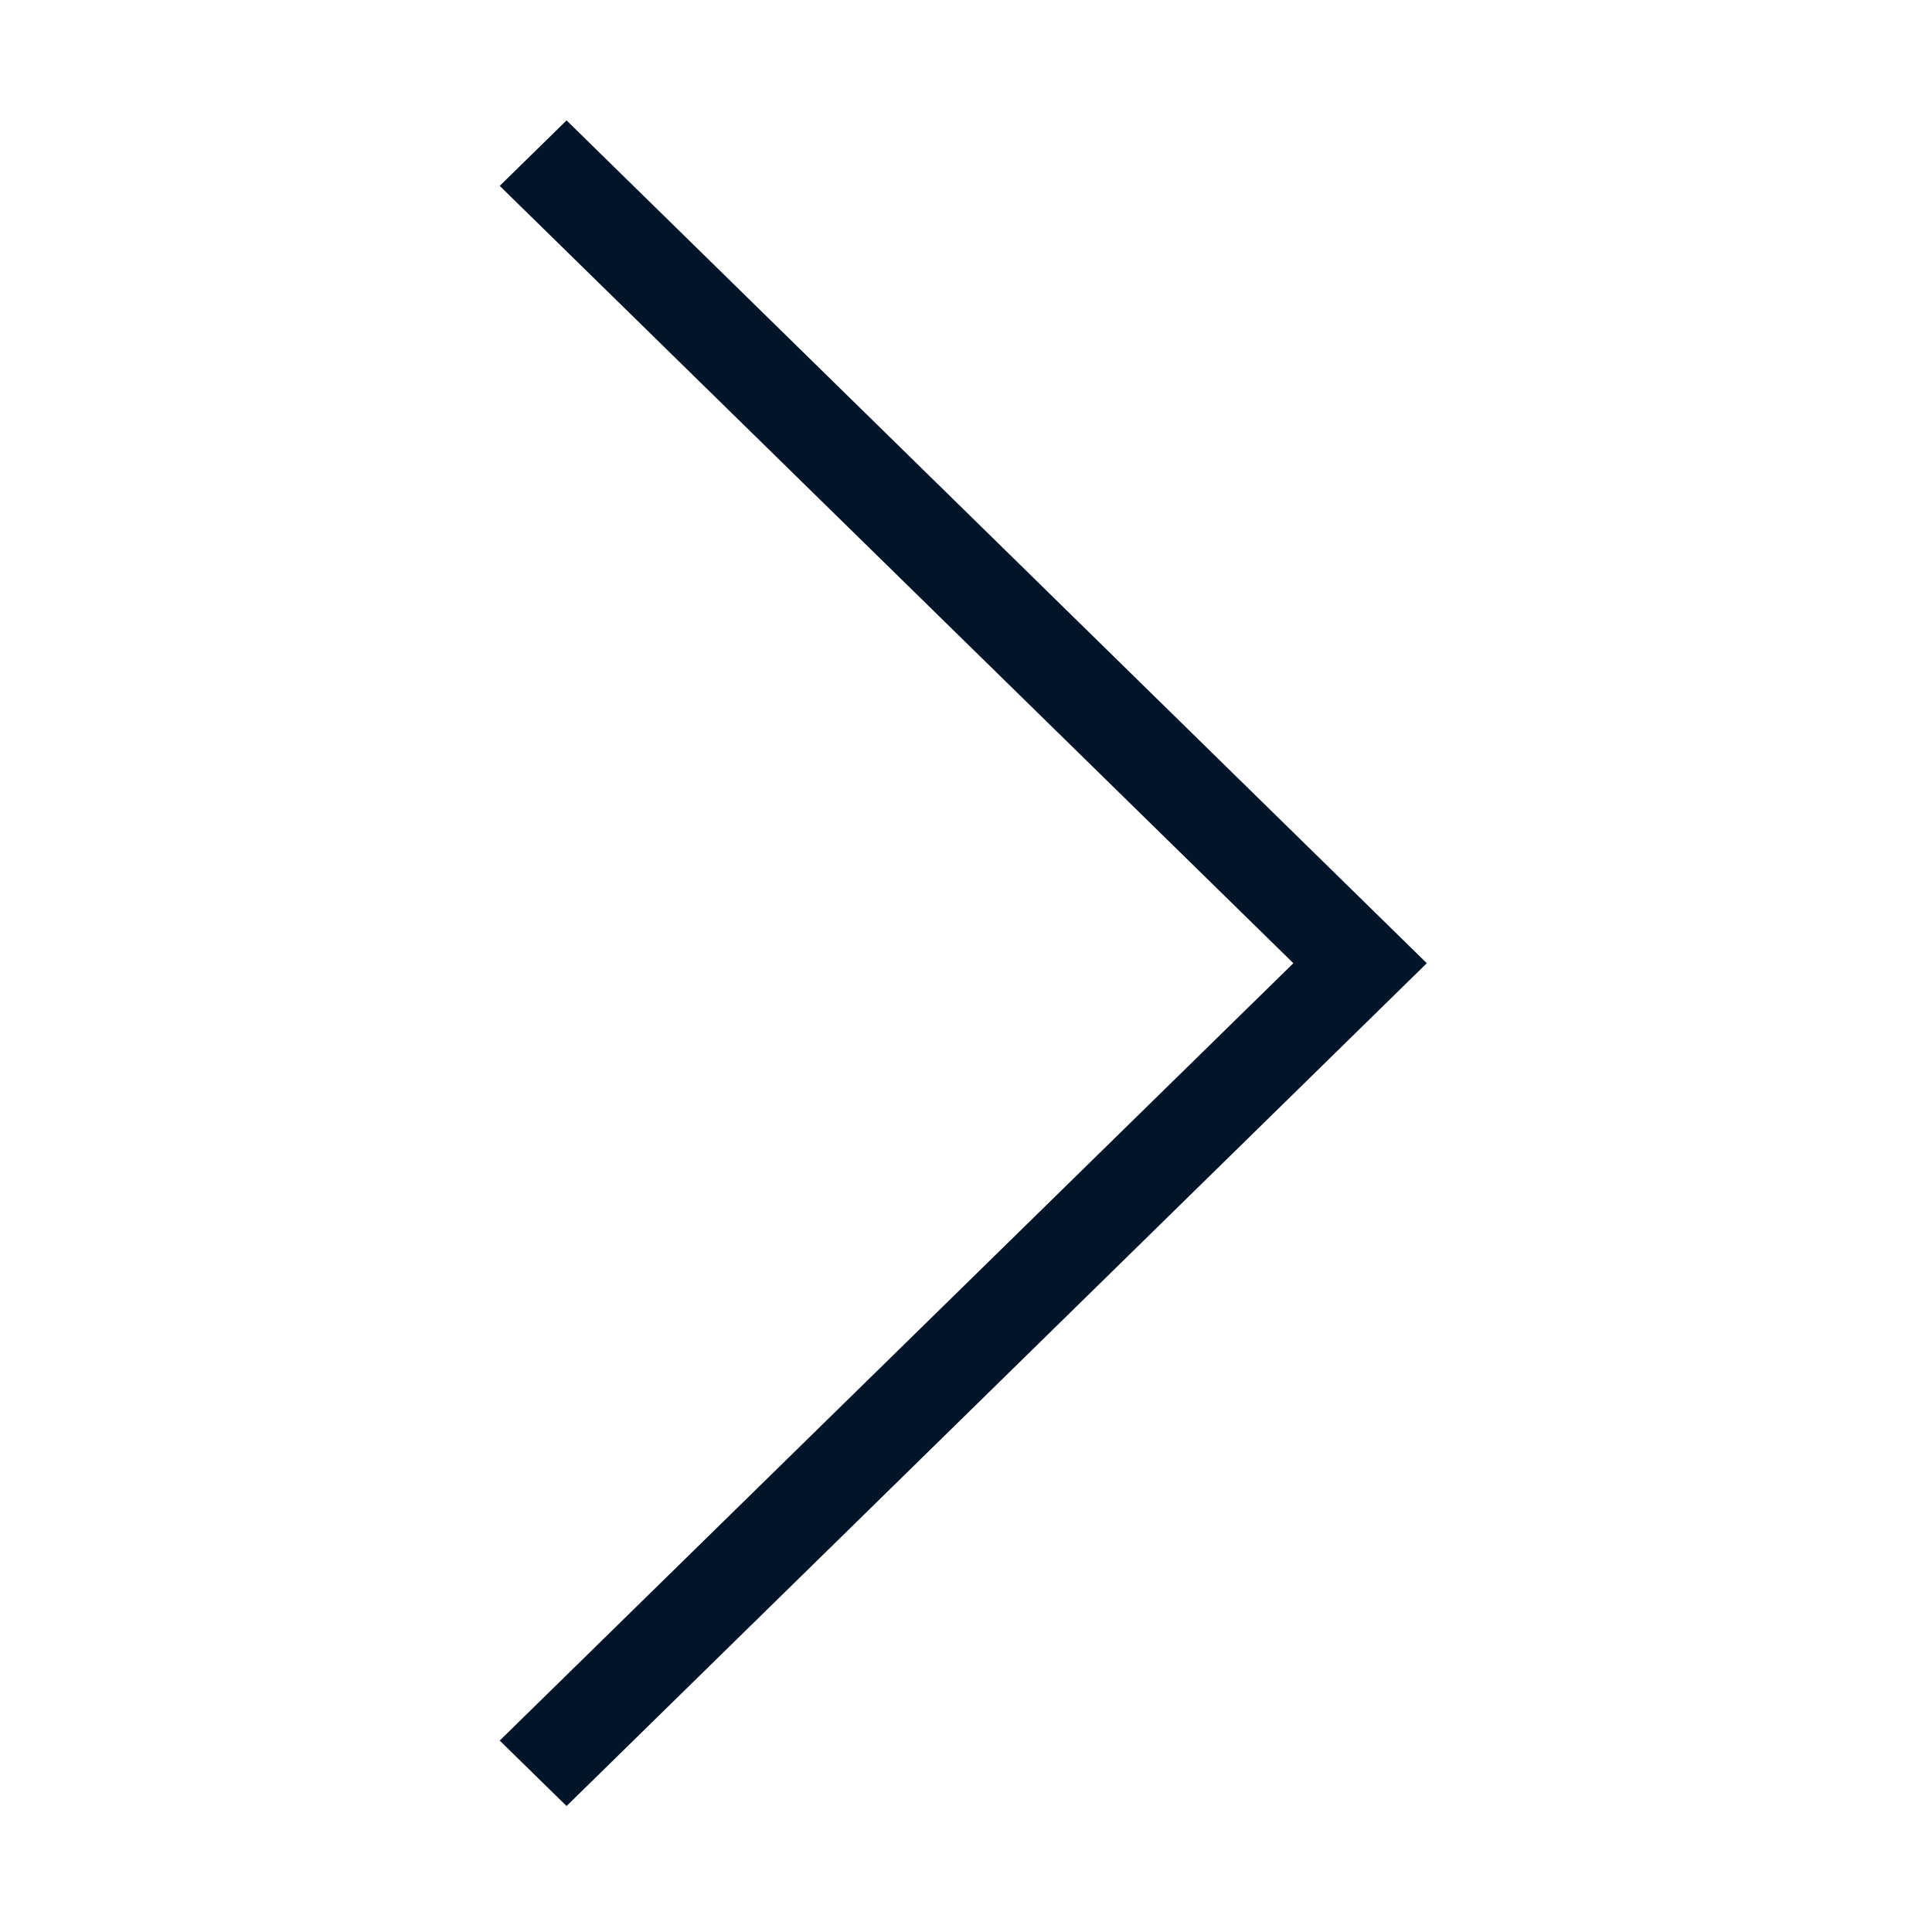
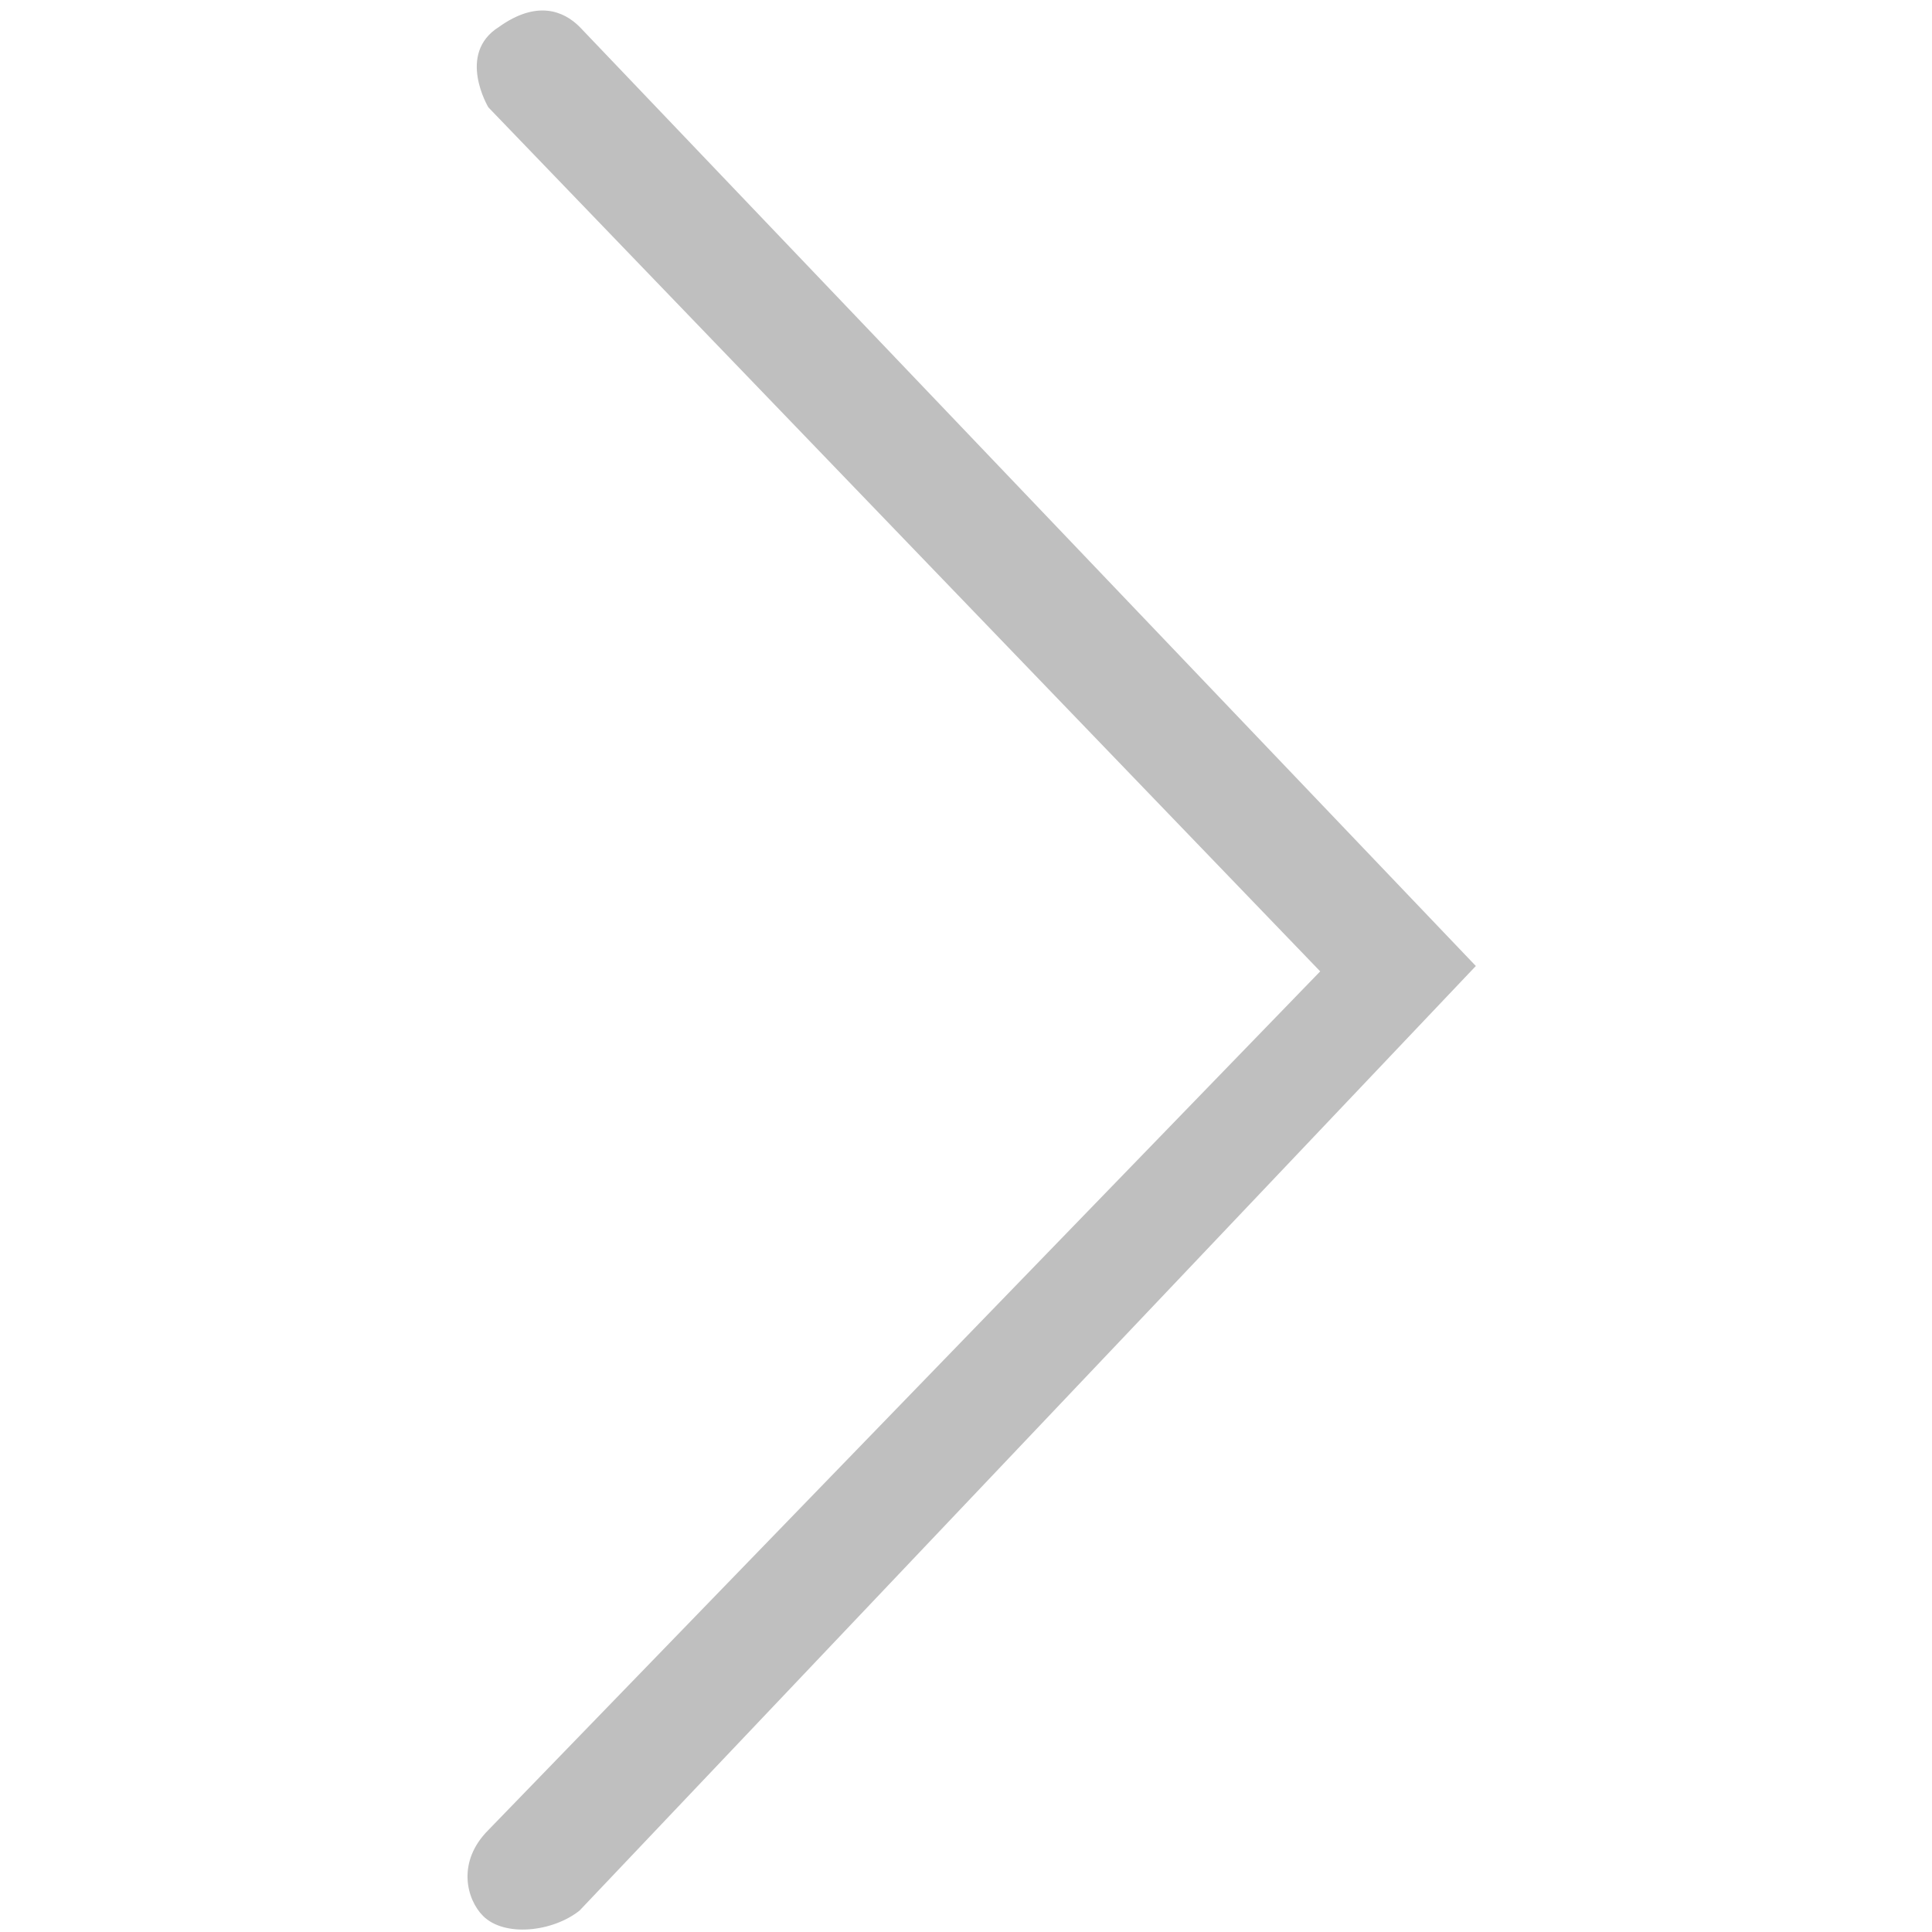
- <svg xmlns="http://www.w3.org/2000/svg" t="1609351878760" class="icon" viewBox="0 0 1024 1024" version="1.1" p-id="1857" width="200" height="200">
+ <svg xmlns="http://www.w3.org/2000/svg" t="1612356438634" class="icon" viewBox="0 0 1024 1024" version="1.1" p-id="13741" width="200" height="200">
  <defs>
    <style type="text/css" />
  </defs>
-   <path d="M300.295 63.815 756.237 510.525 300.295 957.234 264.856 922.54 685.508 510.525 264.856 98.51Z" p-id="1858" fill="#001529" />
+   <path d="M782.222 512L307.2 1012.622c-14.222 11.378-39.822 14.222-51.2 2.844-8.533-8.533-14.222-28.444 2.844-45.511l440.889-455.111L258.844 56.889S241.778 28.444 264.533 14.222c19.911-14.222 34.133-8.533 42.667 0L782.222 512z" fill="#bfbfbf" p-id="13742" />
</svg>
